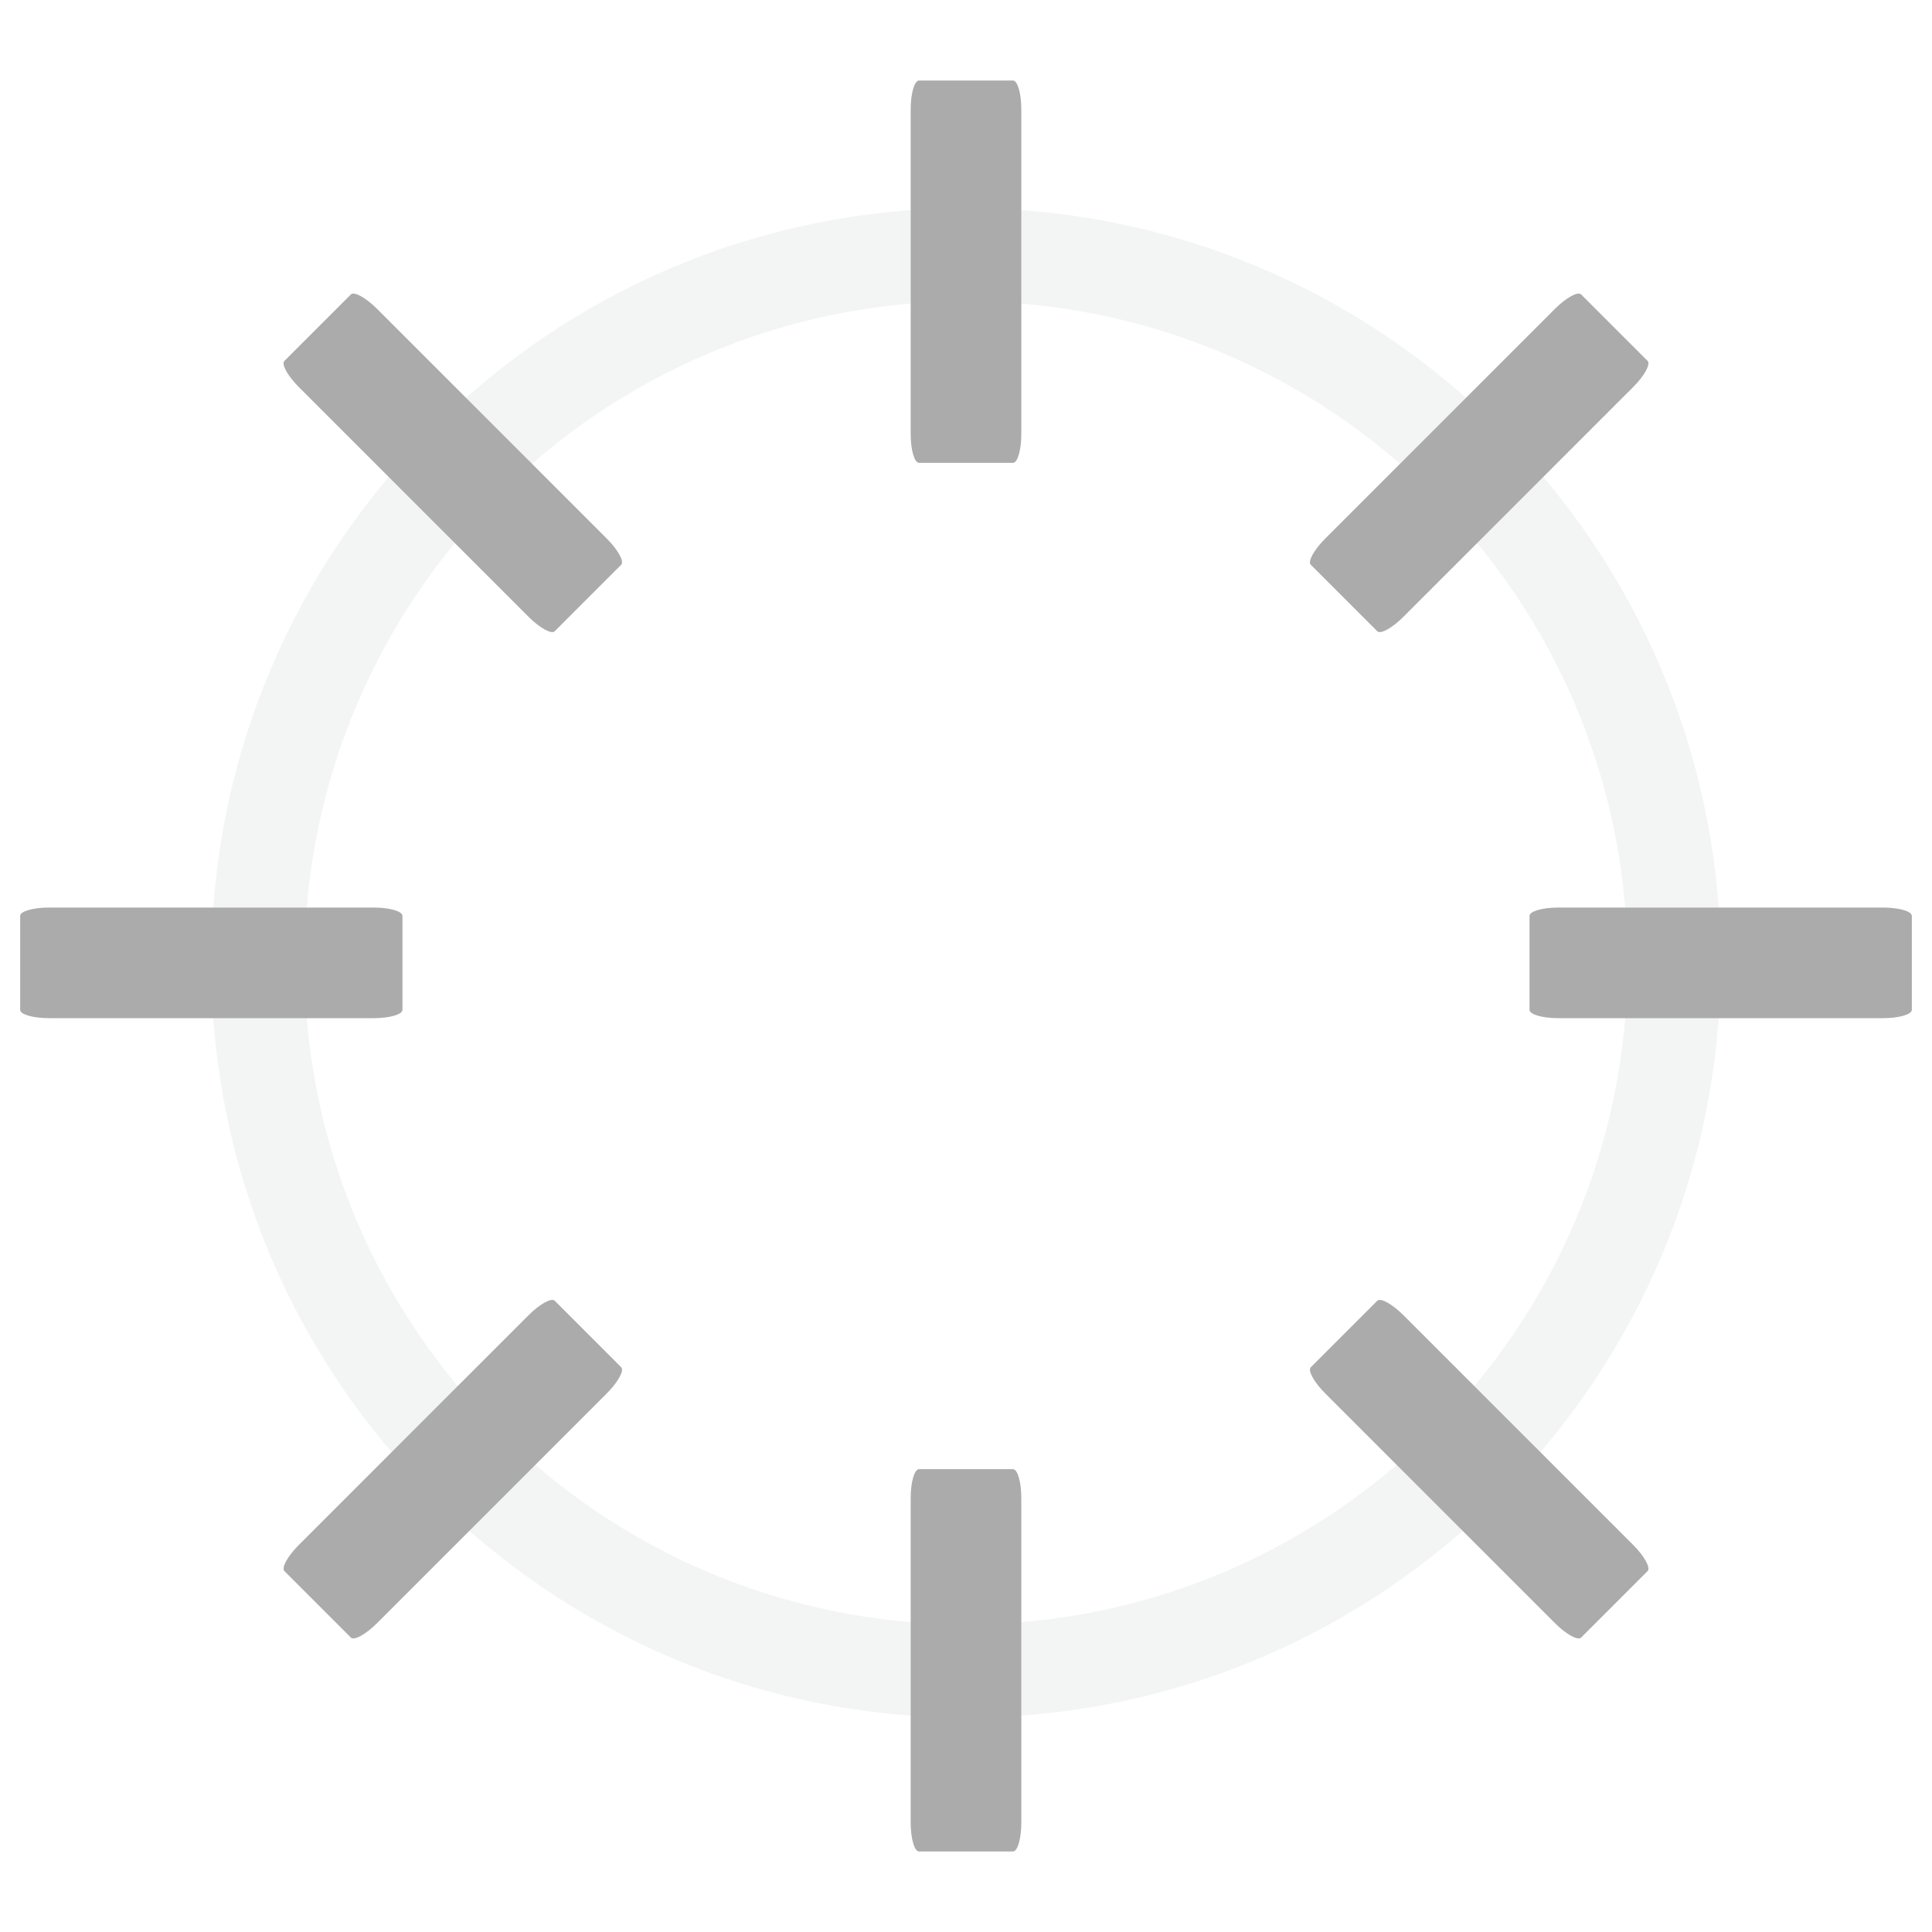
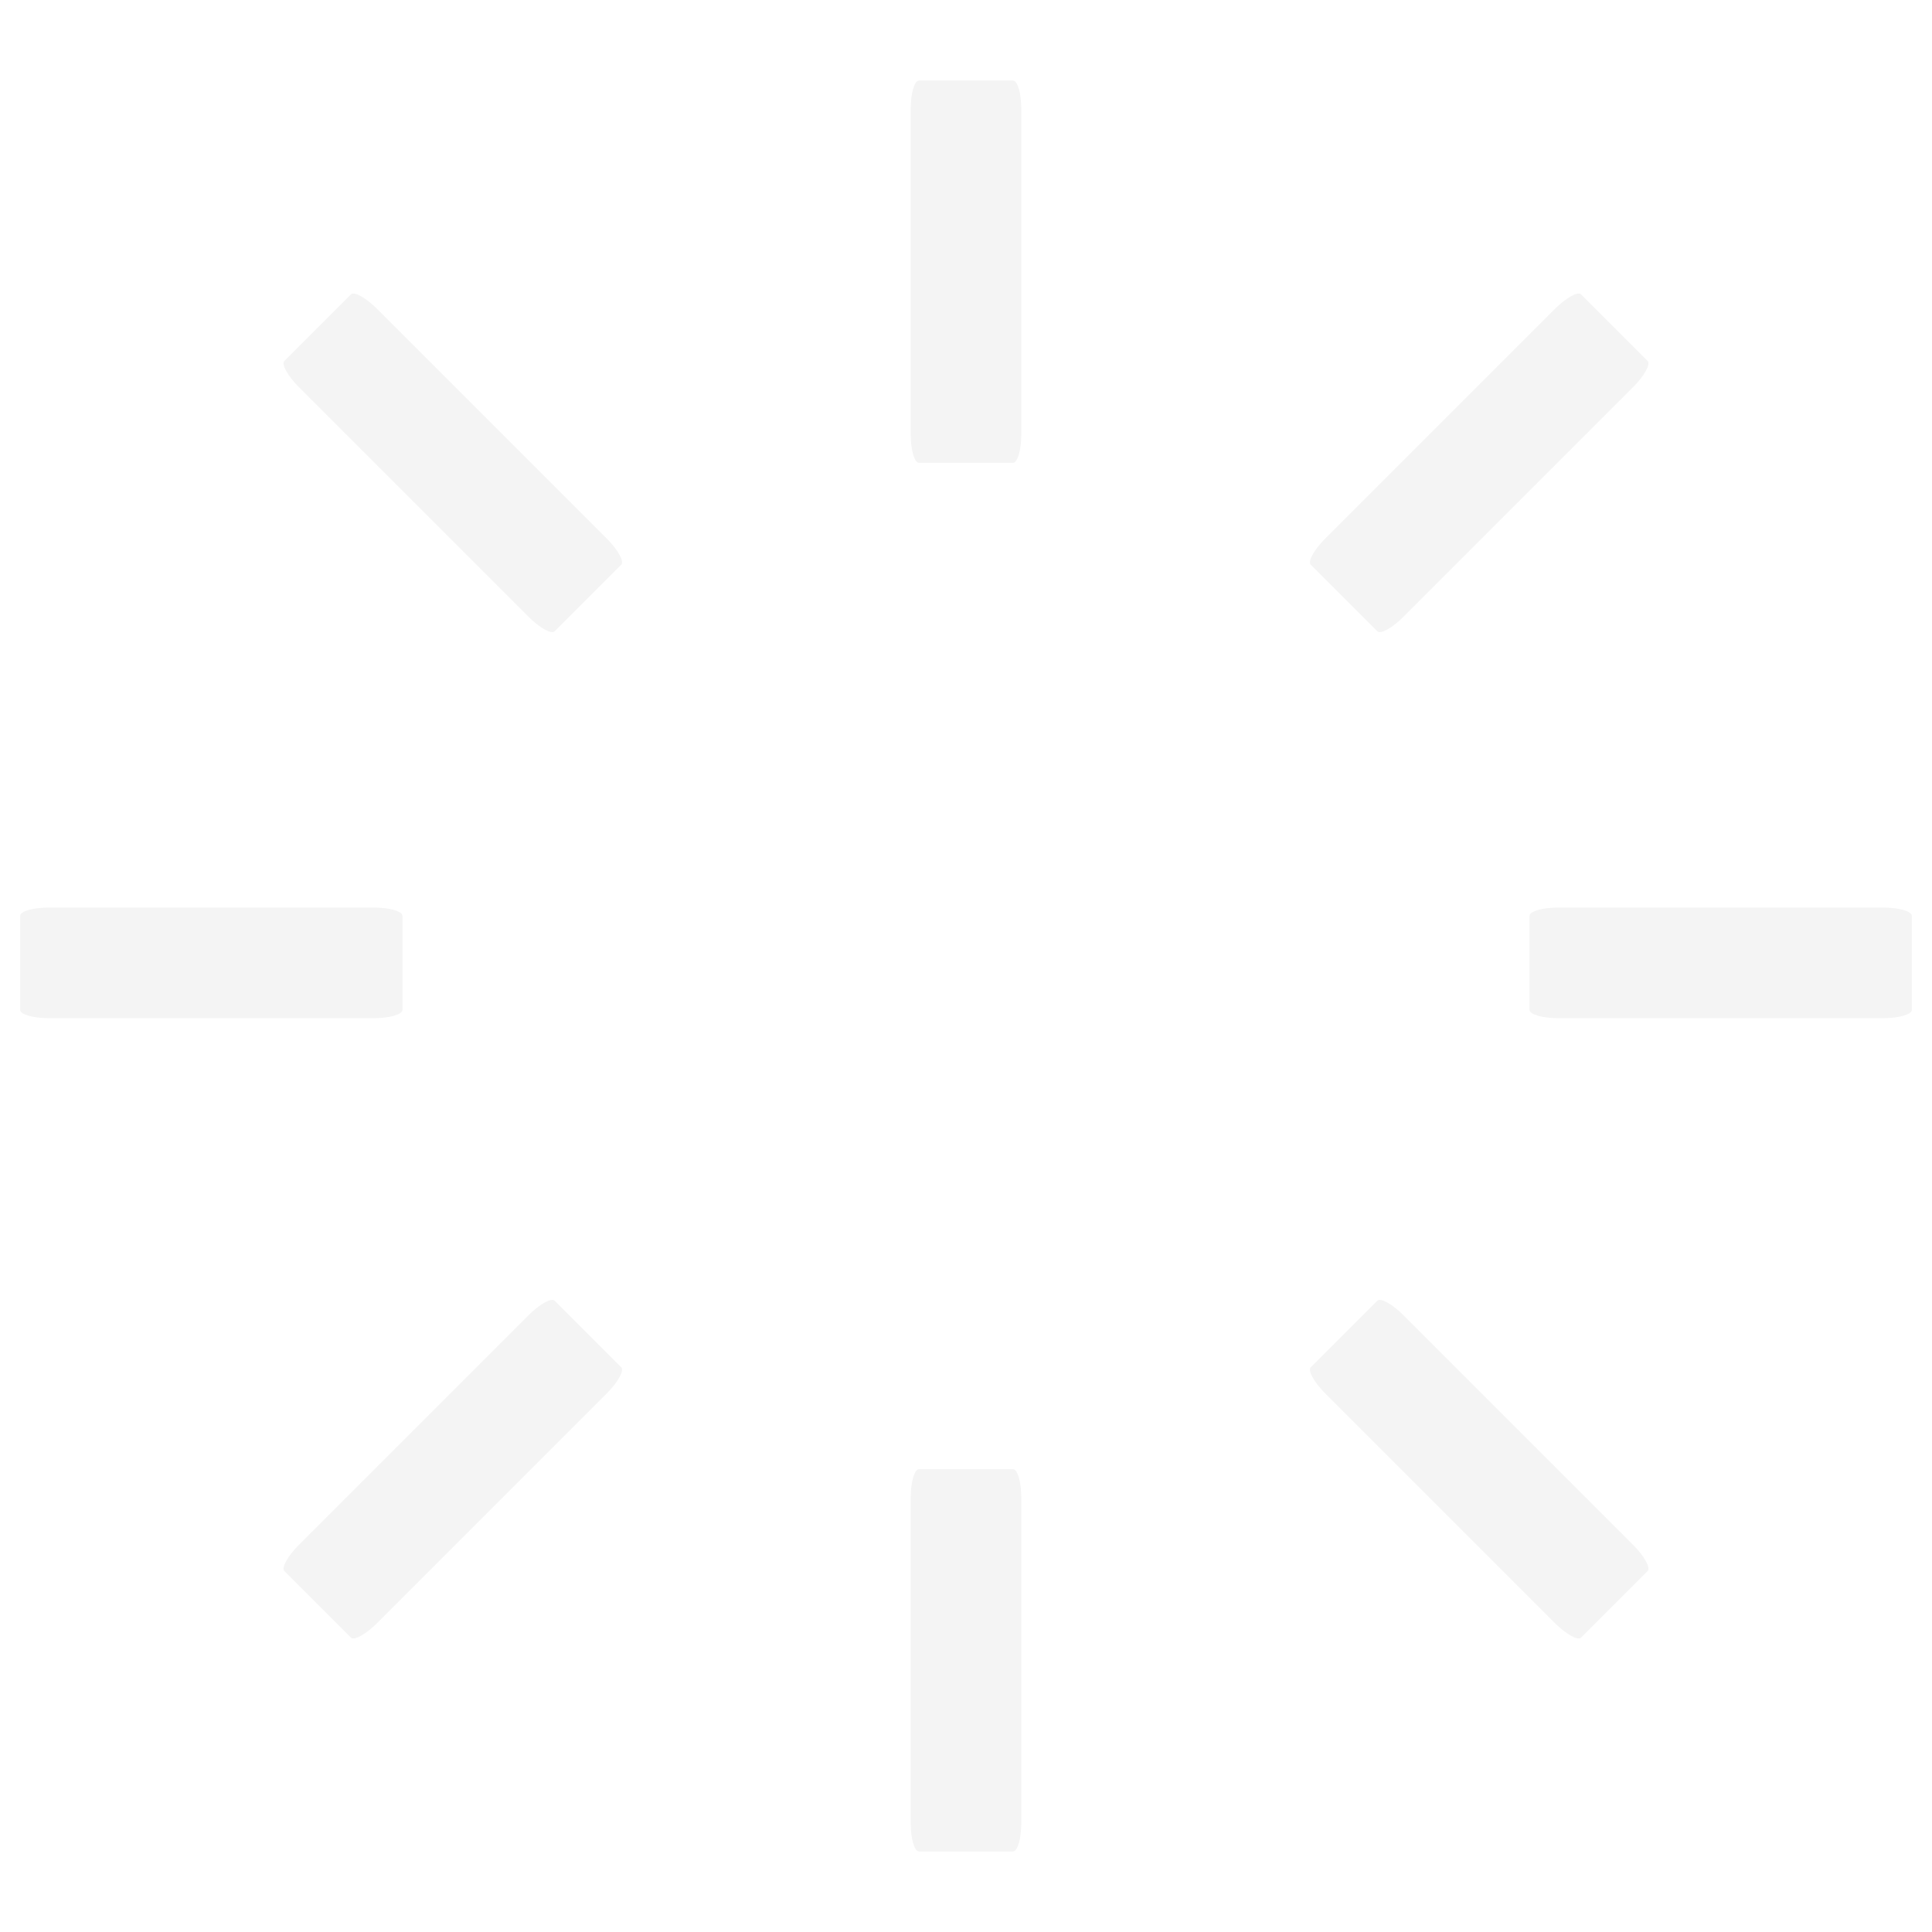
- <svg xmlns="http://www.w3.org/2000/svg" width="100%" height="100%" viewBox="0 0 64 64" version="1.1" xml:space="preserve" style="fill-rule:evenodd;clip-rule:evenodd;stroke-linejoin:round;stroke-miterlimit:2;">
-   <g id="Layer1">
-     <path d="M32,6.896C45.798,6.896 57,18.098 57,31.896C57,45.694 45.798,56.896 32,56.896C18.202,56.896 7,45.694 7,31.896C7,18.098 18.202,6.896 32,6.896ZM32,9.982C44.095,9.982 53.914,19.801 53.914,31.896C53.914,43.991 44.095,53.81 32,53.81C19.905,53.81 10.086,43.991 10.086,31.896C10.086,19.801 19.905,9.982 32,9.982Z" style="fill:#f3f4f4;" />
-     <path d="M33.832,3.621C33.832,3.094 33.709,2.668 33.557,2.668L30.443,2.668C30.291,2.668 30.168,3.094 30.168,3.621L30.168,14.383C30.168,14.906 30.291,15.332 30.443,15.332L33.557,15.332C33.709,15.332 33.832,14.906 33.832,14.383L33.832,3.621Z" style="fill:#acabab;" />
-     <path d="M33.832,49.621C33.832,49.094 33.709,48.668 33.557,48.668L30.443,48.668C30.291,48.668 30.168,49.094 30.168,49.621L30.168,60.383C30.168,60.906 30.291,61.332 30.443,61.332L33.557,61.332C33.709,61.332 33.832,60.906 33.832,60.383L33.832,49.621Z" style="fill:#acabab;" />
-     <path d="M62.379,33.728C62.906,33.728 63.332,33.605 63.332,33.453L63.332,30.339C63.332,30.187 62.906,30.064 62.379,30.064L51.617,30.064C51.094,30.064 50.668,30.187 50.668,30.339L50.668,33.453C50.668,33.605 51.094,33.728 51.617,33.728L62.379,33.728Z" style="fill:#acabab;" />
-     <path d="M1.621,30.064C1.094,30.064 0.668,30.187 0.668,30.339L0.668,33.453C0.668,33.605 1.094,33.728 1.621,33.728L12.383,33.728C12.906,33.728 13.332,33.605 13.332,33.453L13.332,30.339C13.332,30.187 12.906,30.064 12.383,30.064L1.621,30.064Z" style="fill:#acabab;" />
-     <path d="M12.492,10.233C12.119,9.86 11.731,9.646 11.624,9.753L9.421,11.956C9.314,12.063 9.528,12.451 9.901,12.824L17.511,20.434C17.881,20.804 18.269,21.018 18.376,20.911L20.579,18.708C20.686,18.601 20.472,18.213 20.102,17.843L12.492,10.233Z" style="fill:#acabab;" />
-     <path d="M20.099,46.16C20.472,45.787 20.686,45.399 20.579,45.292L18.376,43.089C18.269,42.982 17.881,43.196 17.508,43.569L9.898,51.179C9.528,51.549 9.314,51.937 9.421,52.044L11.624,54.247C11.731,54.354 12.119,54.14 12.489,53.77L20.099,46.16Z" style="fill:#acabab;" />
-     <path d="M46.492,43.569C46.119,43.196 45.731,42.982 45.624,43.089L43.421,45.292C43.314,45.399 43.528,45.787 43.901,46.16L51.511,53.77C51.881,54.14 52.269,54.354 52.376,54.247L54.579,52.044C54.686,51.937 54.472,51.549 54.102,51.179L46.492,43.569Z" style="fill:#acabab;" />
-     <path d="M54.099,12.824C54.472,12.451 54.686,12.063 54.579,11.956L52.376,9.753C52.269,9.646 51.881,9.86 51.508,10.233L43.898,17.843C43.528,18.213 43.314,18.601 43.421,18.708L45.624,20.911C45.731,21.018 46.119,20.804 46.489,20.434L54.099,12.824Z" style="fill:#acabab;" />
+ <svg xmlns="http://www.w3.org/2000/svg" xml:space="preserve" fill-rule="evenodd" stroke-linejoin="round" stroke-miterlimit="2" clip-rule="evenodd" viewBox="0 0 64 64">
+   <g id="Layer1" fill="#f4f4f4">
+     <path d="M33.832 3.621c0-.527-.123-.953-.275-.953h-3.114c-.152 0-.275.426-.275.953v10.762c0 .523.123.949.275.949h3.114c.152 0 .275-.426.275-.949V3.621Z" />
+     <path d="M33.832 49.621c0-.527-.123-.953-.275-.953h-3.114c-.152 0-.275.426-.275.953v10.762c0 .523.123.949.275.949h3.114c.152 0 .275-.426.275-.949V49.621Z" />
+     <path d="M62.379 33.728c.527 0 .953-.123.953-.275v-3.114c0-.152-.426-.275-.953-.275H51.617c-.523 0-.949.123-.949.275v3.114c0 .152.426.275.949.275h10.762Z" />
+     <path d="M1.621 30.064c-.527 0-.953.123-.953.275v3.114c0 .152.426.275.953.275h10.762c.523 0 .949-.123.949-.275v-3.114c0-.152-.426-.275-.949-.275H1.621Z" />
+     <path d="M12.492 10.233c-.373-.373-.761-.587-.868-.48l-2.203 2.203c-.107.107.107.495.48.868l7.61 7.61c.37.37.758.584.865.477l2.203-2.203c.107-.107-.107-.495-.477-.865l-7.61-7.61Z" />
+     <path d="M20.099 46.16c.373-.373.587-.761.48-.868l-2.203-2.203c-.107-.107-.495.107-.868.48l-7.61 7.61c-.37.37-.584.758-.477.865l2.203 2.203c.107.107.495-.107.865-.477l7.61-7.61Z" />
+     <path d="M46.492 43.569c-.373-.373-.761-.587-.868-.48l-2.203 2.203c-.107.107.107.495.48.868l7.61 7.61c.37.37.758.584.865.477l2.203-2.203c.107-.107-.107-.495-.477-.865l-7.61-7.61Z" />
+     <path d="M54.099 12.824c.373-.373.587-.761.48-.868l-2.203-2.203c-.107-.107-.495.107-.868.48l-7.61 7.61c-.37.37-.584.758-.477.865l2.203 2.203c.107.107.495-.107.865-.477l7.61-7.61Z" />
  </g>
</svg>
